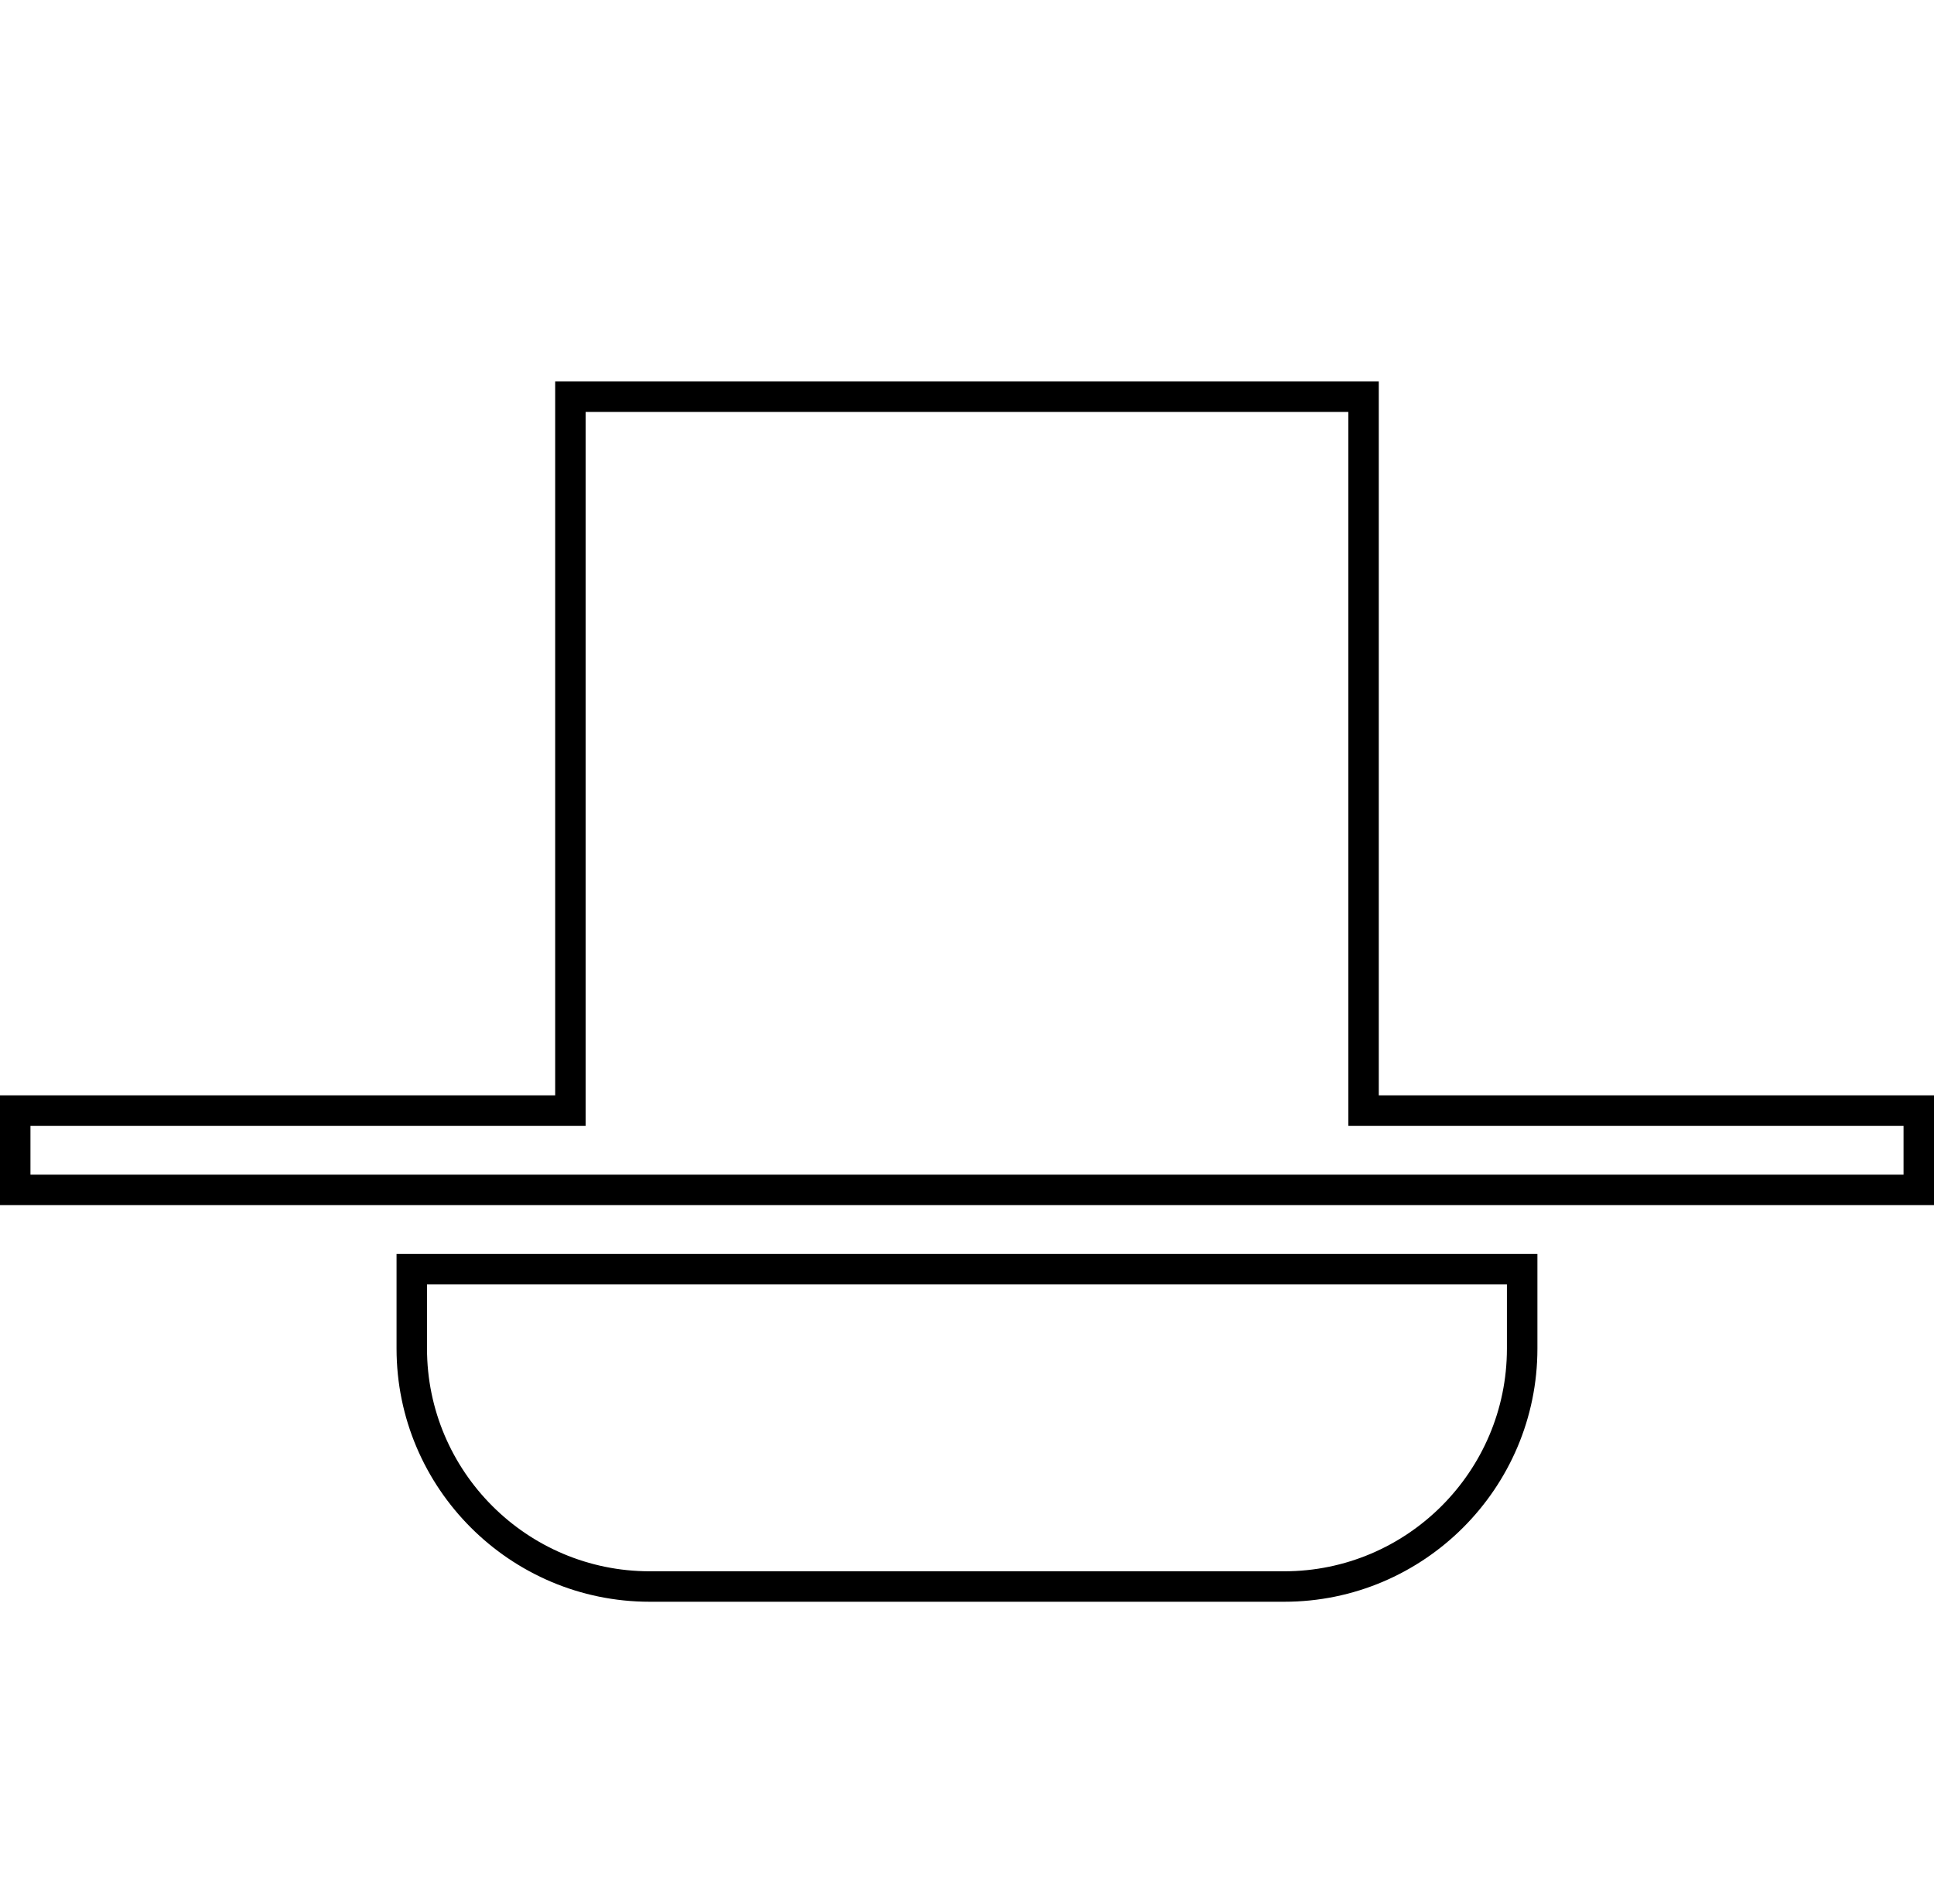
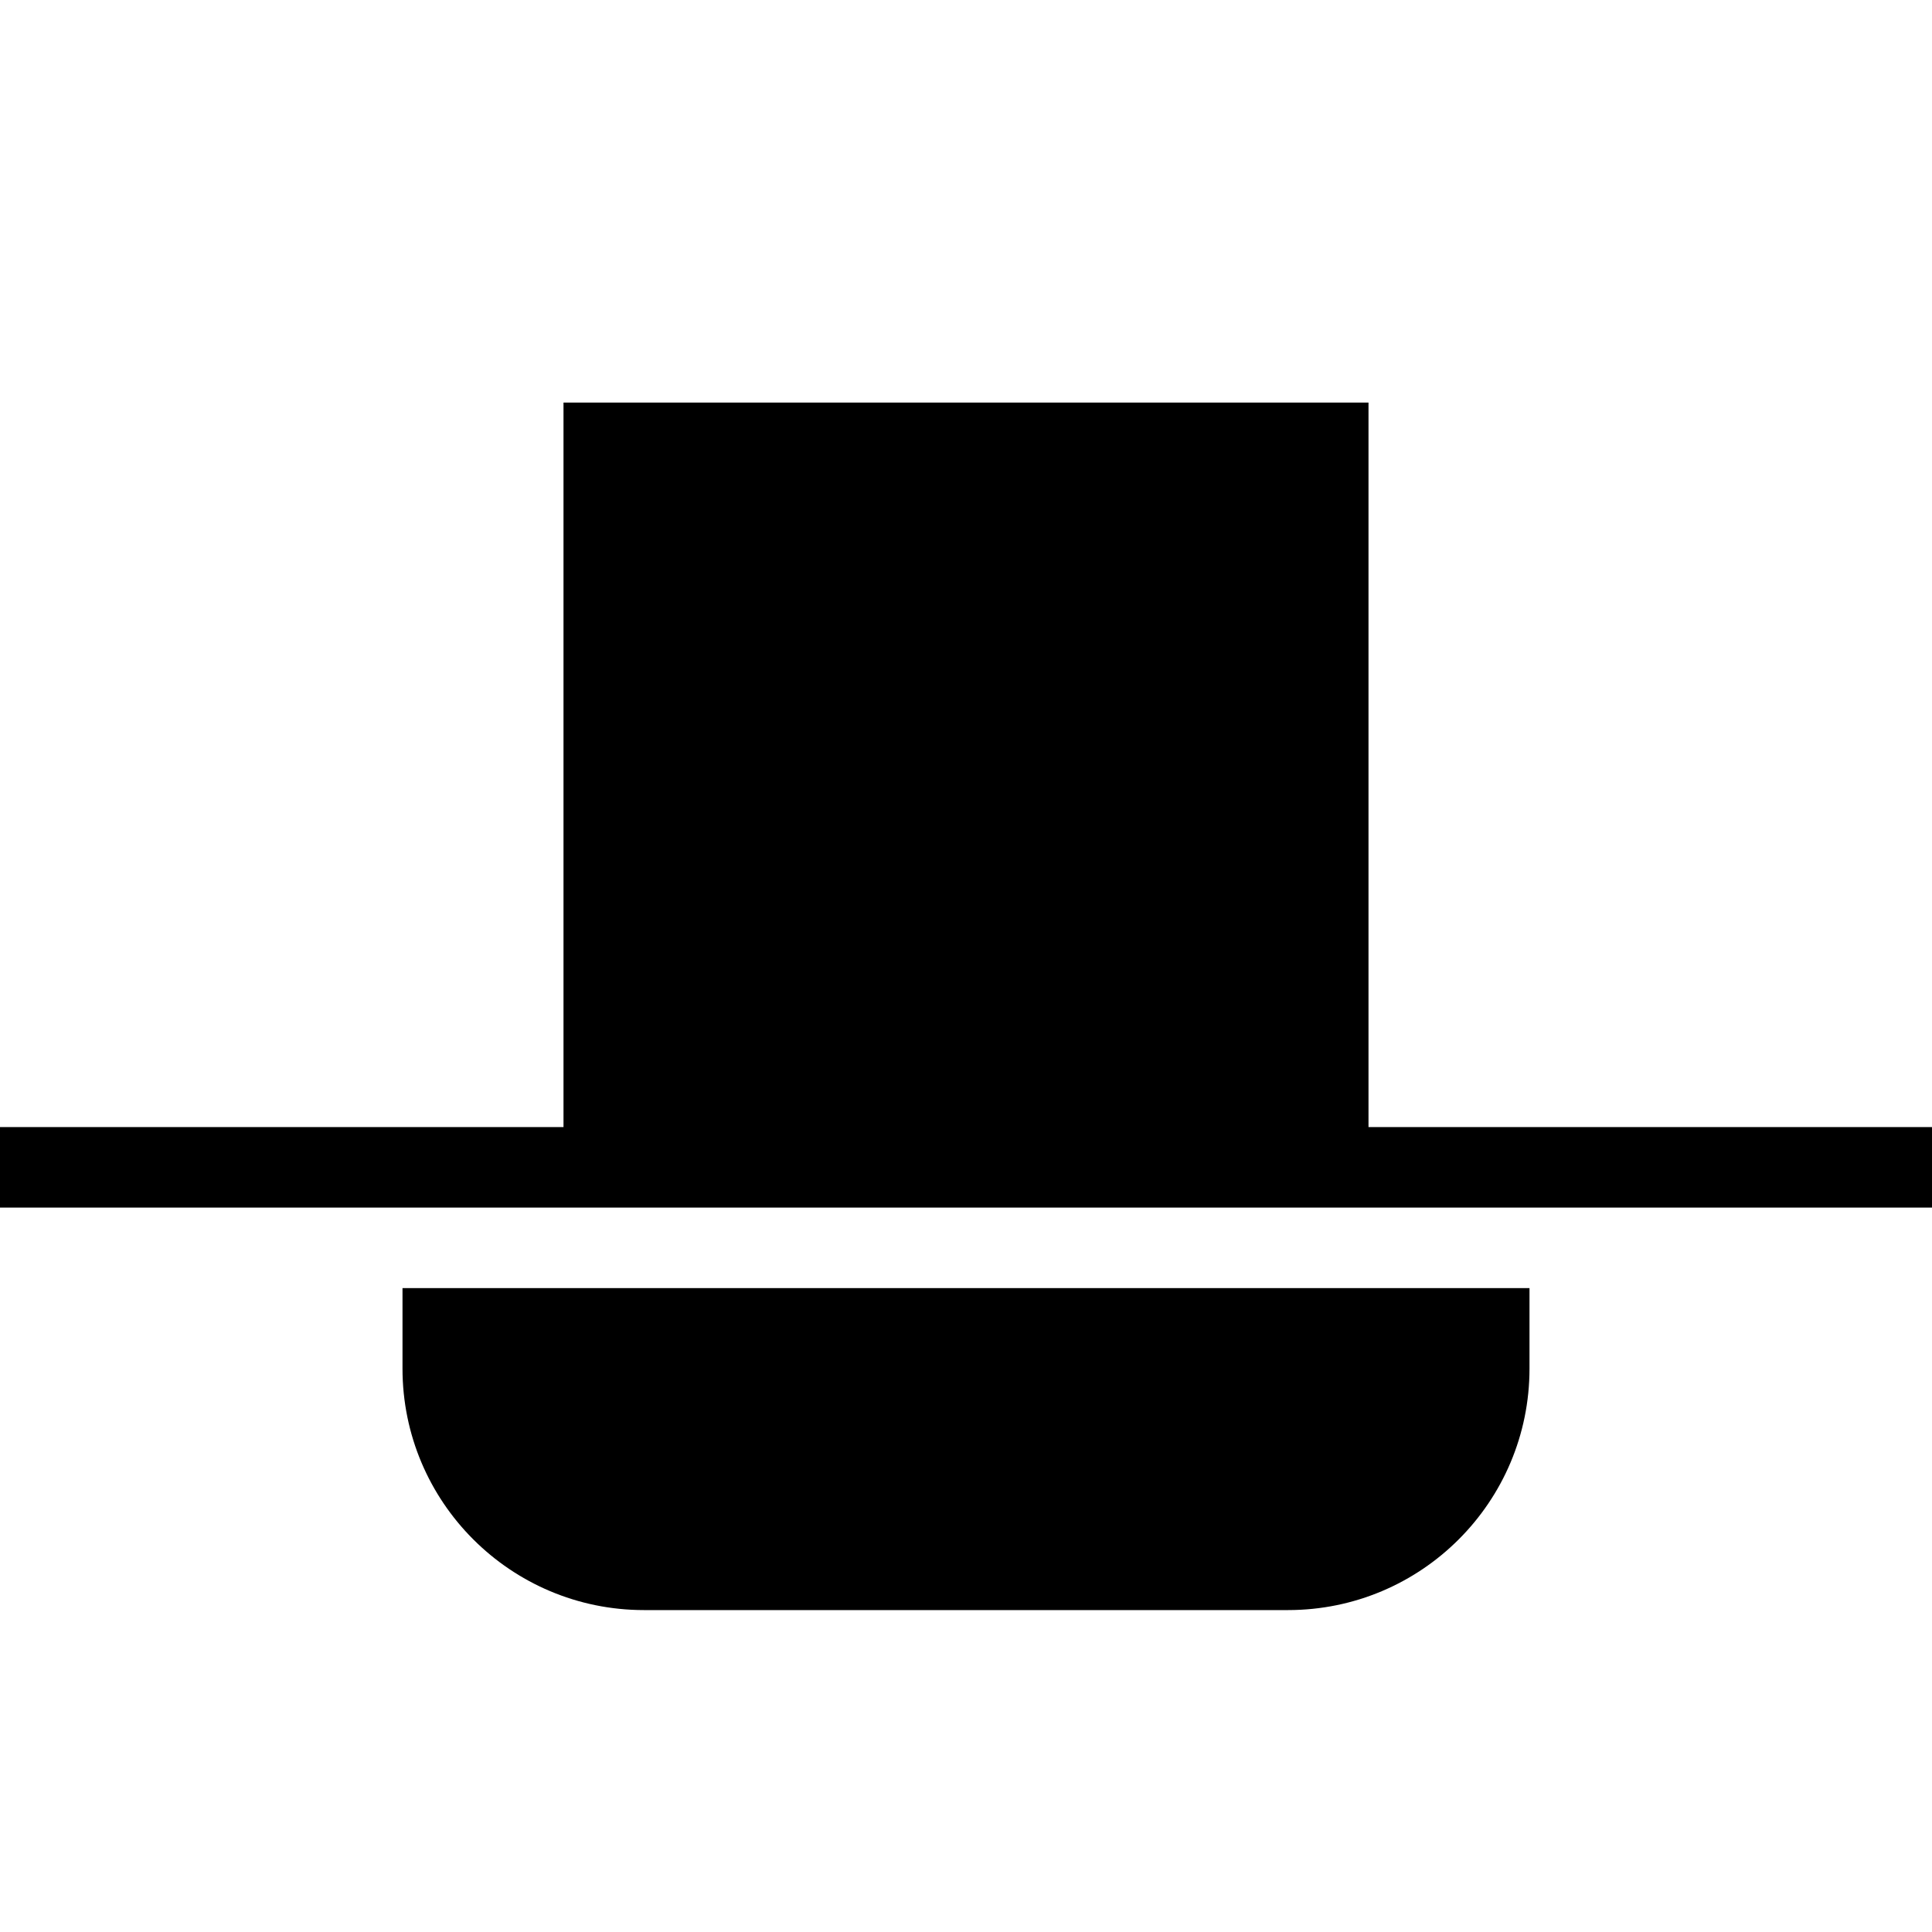
- <svg xmlns="http://www.w3.org/2000/svg" version="1.2" baseProfile="tiny" id="Layer_1" x="0px" y="0px" viewBox="0 0 50.8 50" xml:space="preserve">
-   <polygon fill="none" stroke="#000000" stroke-width="0.8" stroke-miterlimit="10" points="14.983,10.419 14.983,29.169 0.4,29.169   0.4,31.252 50.4,31.252 50.4,29.169 35.816,29.169 35.816,10.419 " />
-   <g>
-     <path fill="none" d="M17.066,41.268h16.667c3.226,0,5.85-2.624,5.85-5.85v-1.684H11.216v1.684   C11.216,38.644,13.84,41.268,17.066,41.268z" />
-     <path d="M10.416,35.419c0,3.667,2.983,6.65,6.65,6.65h16.667c3.667,0,6.65-2.983,6.65-6.65v-2.484H10.416V35.419z M11.216,33.735   h28.366v1.684c0,3.226-2.624,5.85-5.85,5.85H17.066c-3.226,0-5.85-2.624-5.85-5.85V33.735z" />
-   </g>
+ <svg xmlns="http://www.w3.org/2000/svg" version="1.2" baseProfile="tiny" id="Layer_1" x="0px" y="0px" viewBox="0 0 24 24" xml:space="preserve">
+   <polygon points="7,5.001 7,14.001 0,14.001 0,15.001 24,15.001 24,14.001 17,14.001 17,5.001 " />
+   <path d="M5,17.001c0,1.657,1.343,3,3,3h8c1.657,0,3-1.343,3-3v-1H5V17.001z" />
</svg>
